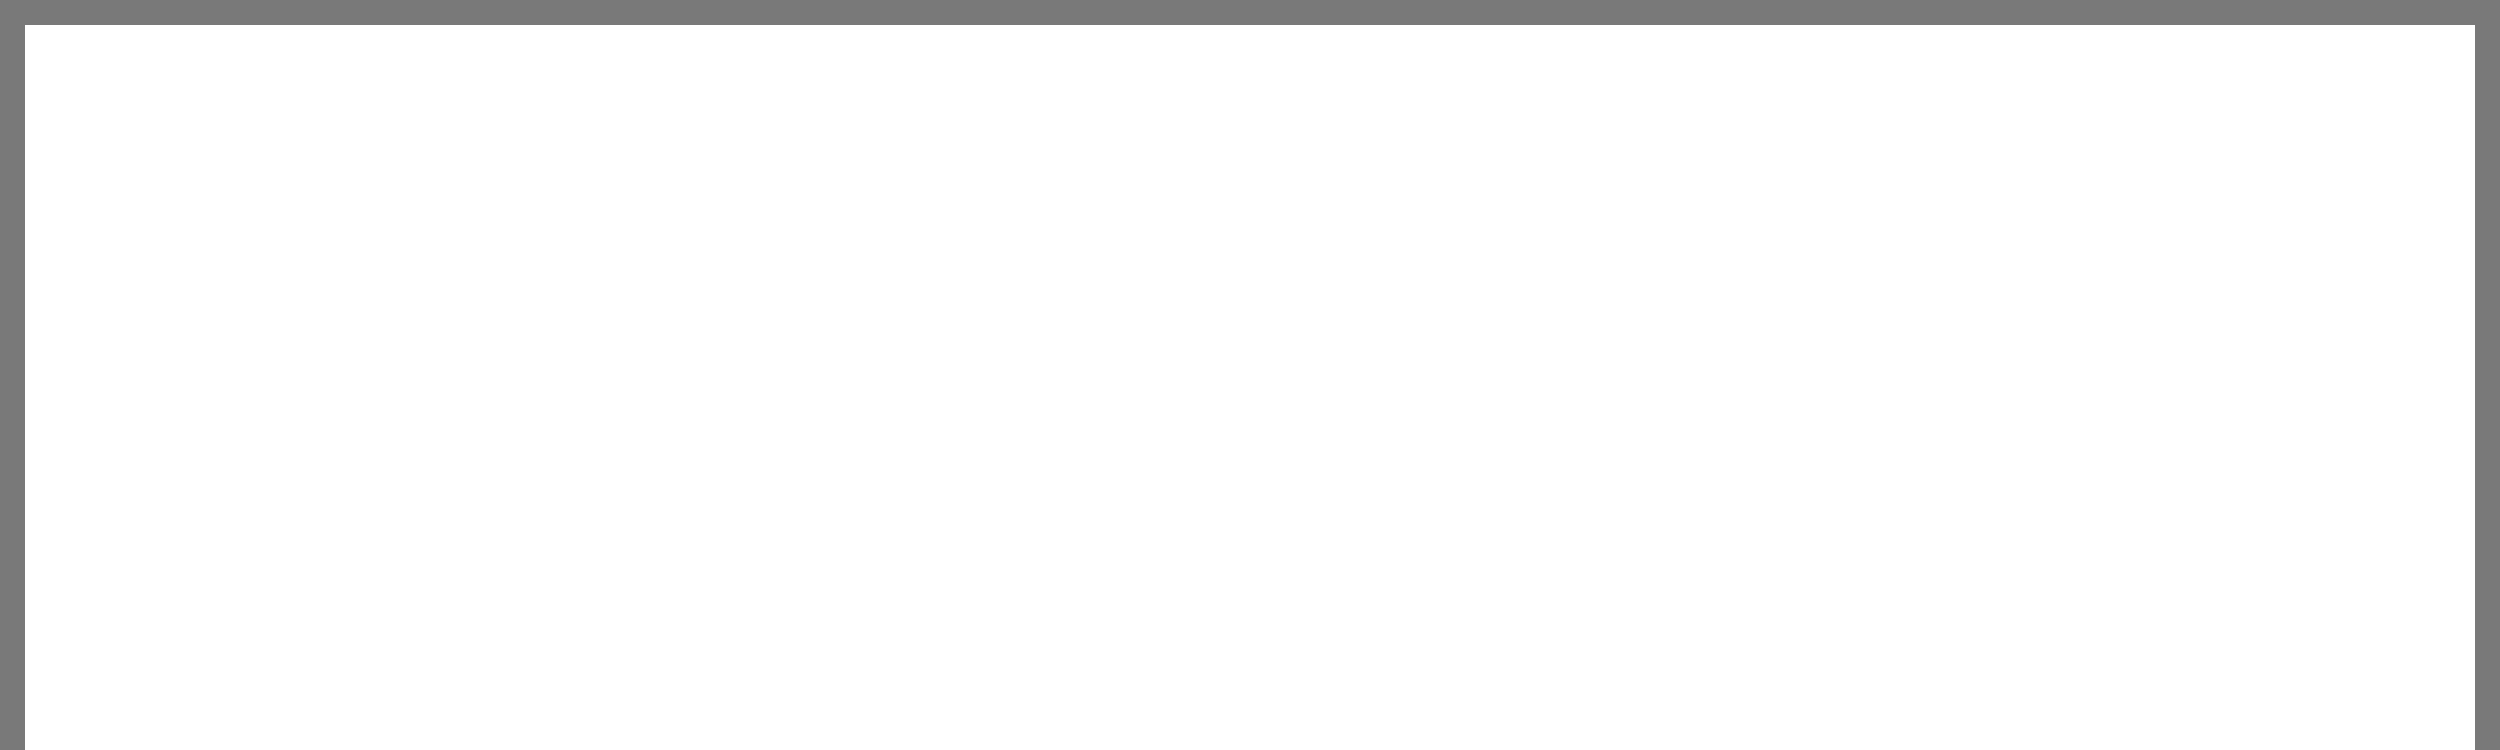
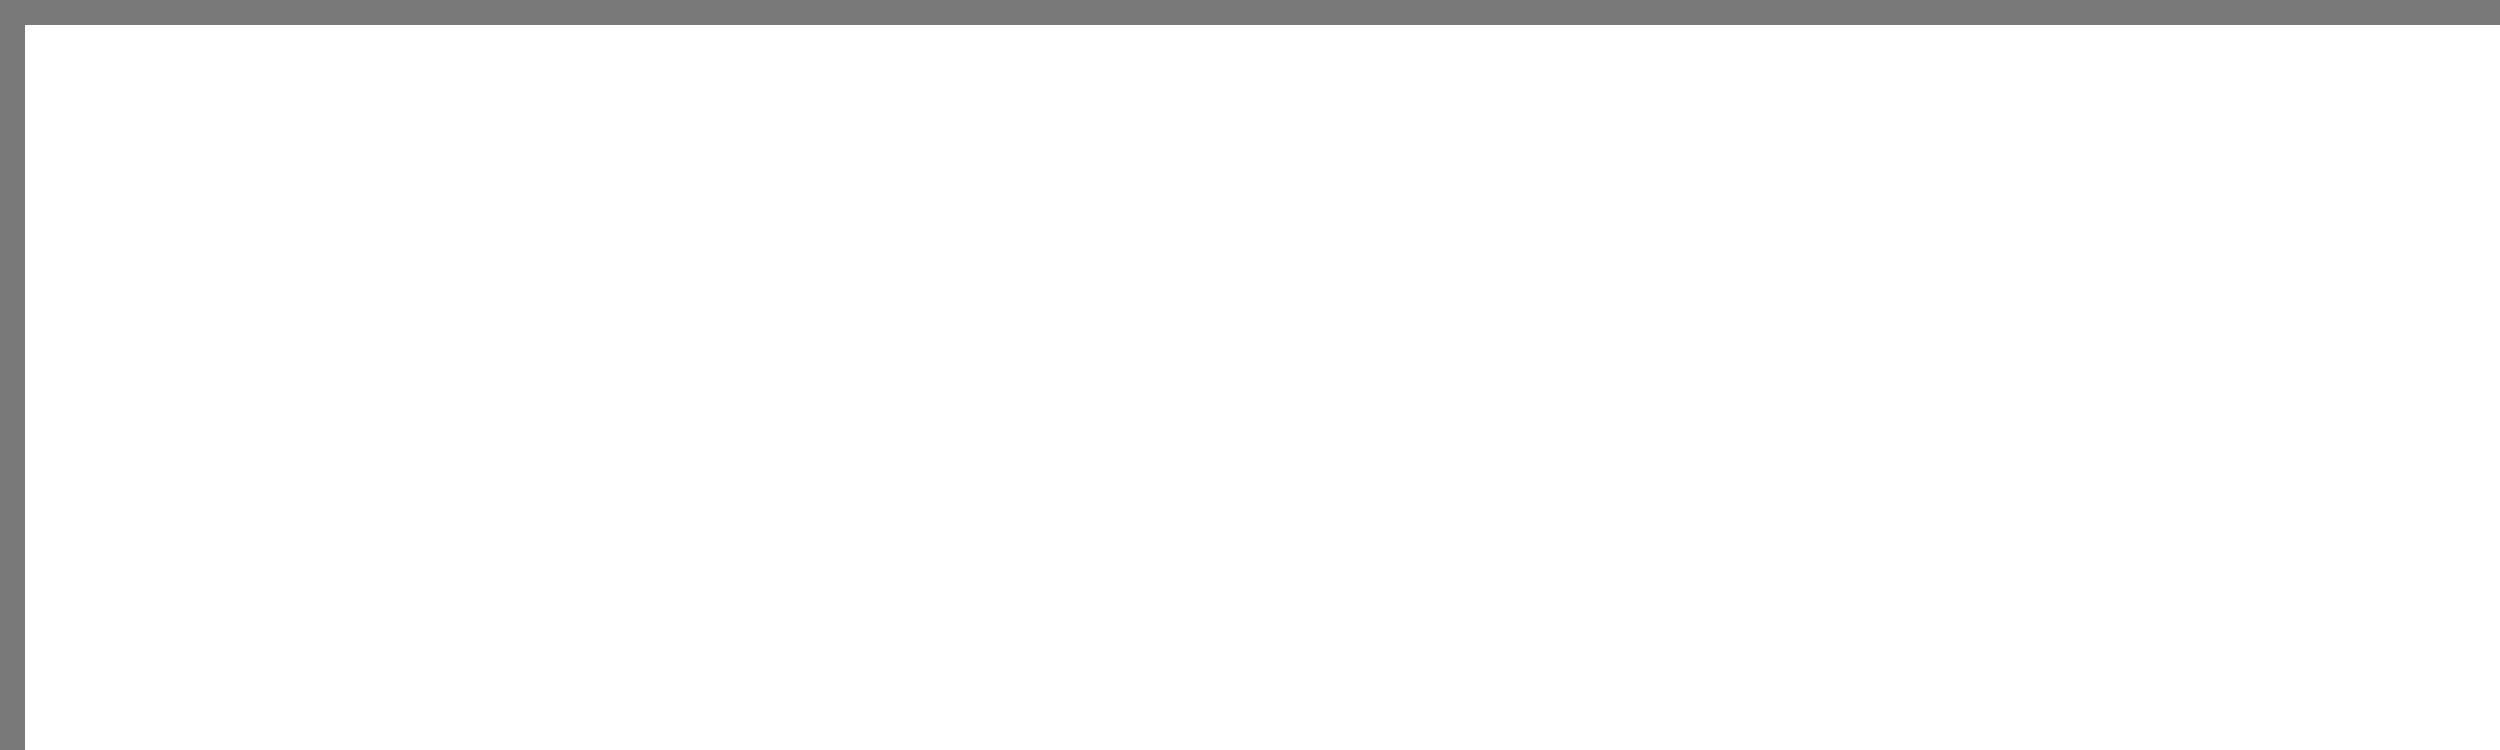
- <svg xmlns="http://www.w3.org/2000/svg" version="1.1" width="100px" height="30px" viewBox="500 60 100 30">
-   <path d="M 1 1  L 99 1  L 99 30  L 1 30  L 1 1  Z " fill-rule="nonzero" fill="rgba(255, 255, 255, 1)" stroke="none" transform="matrix(1 0 0 1 500 60 )" class="fill" />
-   <path d="M 0.5 1  L 0.5 30  " stroke-width="1" stroke-dasharray="0" stroke="rgba(121, 121, 121, 1)" fill="none" transform="matrix(1 0 0 1 500 60 )" class="stroke" />
-   <path d="M 0 0.5  L 100 0.5  " stroke-width="1" stroke-dasharray="0" stroke="rgba(121, 121, 121, 1)" fill="none" transform="matrix(1 0 0 1 500 60 )" class="stroke" />
-   <path d="M 99.5 1  L 99.5 30  " stroke-width="1" stroke-dasharray="0" stroke="rgba(121, 121, 121, 1)" fill="none" transform="matrix(1 0 0 1 500 60 )" class="stroke" />
+ <svg xmlns="http://www.w3.org/2000/svg" version="1.1" width="100px" height="30px" viewBox="400 60 100 30">
+   <path d="M 1 1  L 100 1  L 100 30  L 1 30  L 1 1  Z " fill-rule="nonzero" fill="rgba(255, 255, 255, 1)" stroke="none" transform="matrix(1 0 0 1 400 60 )" class="fill" />
+   <path d="M 0.5 1  L 0.5 30  " stroke-width="1" stroke-dasharray="0" stroke="rgba(121, 121, 121, 1)" fill="none" transform="matrix(1 0 0 1 400 60 )" class="stroke" />
+   <path d="M 0 0.5  L 100 0.5  " stroke-width="1" stroke-dasharray="0" stroke="rgba(121, 121, 121, 1)" fill="none" transform="matrix(1 0 0 1 400 60 )" class="stroke" />
</svg>
